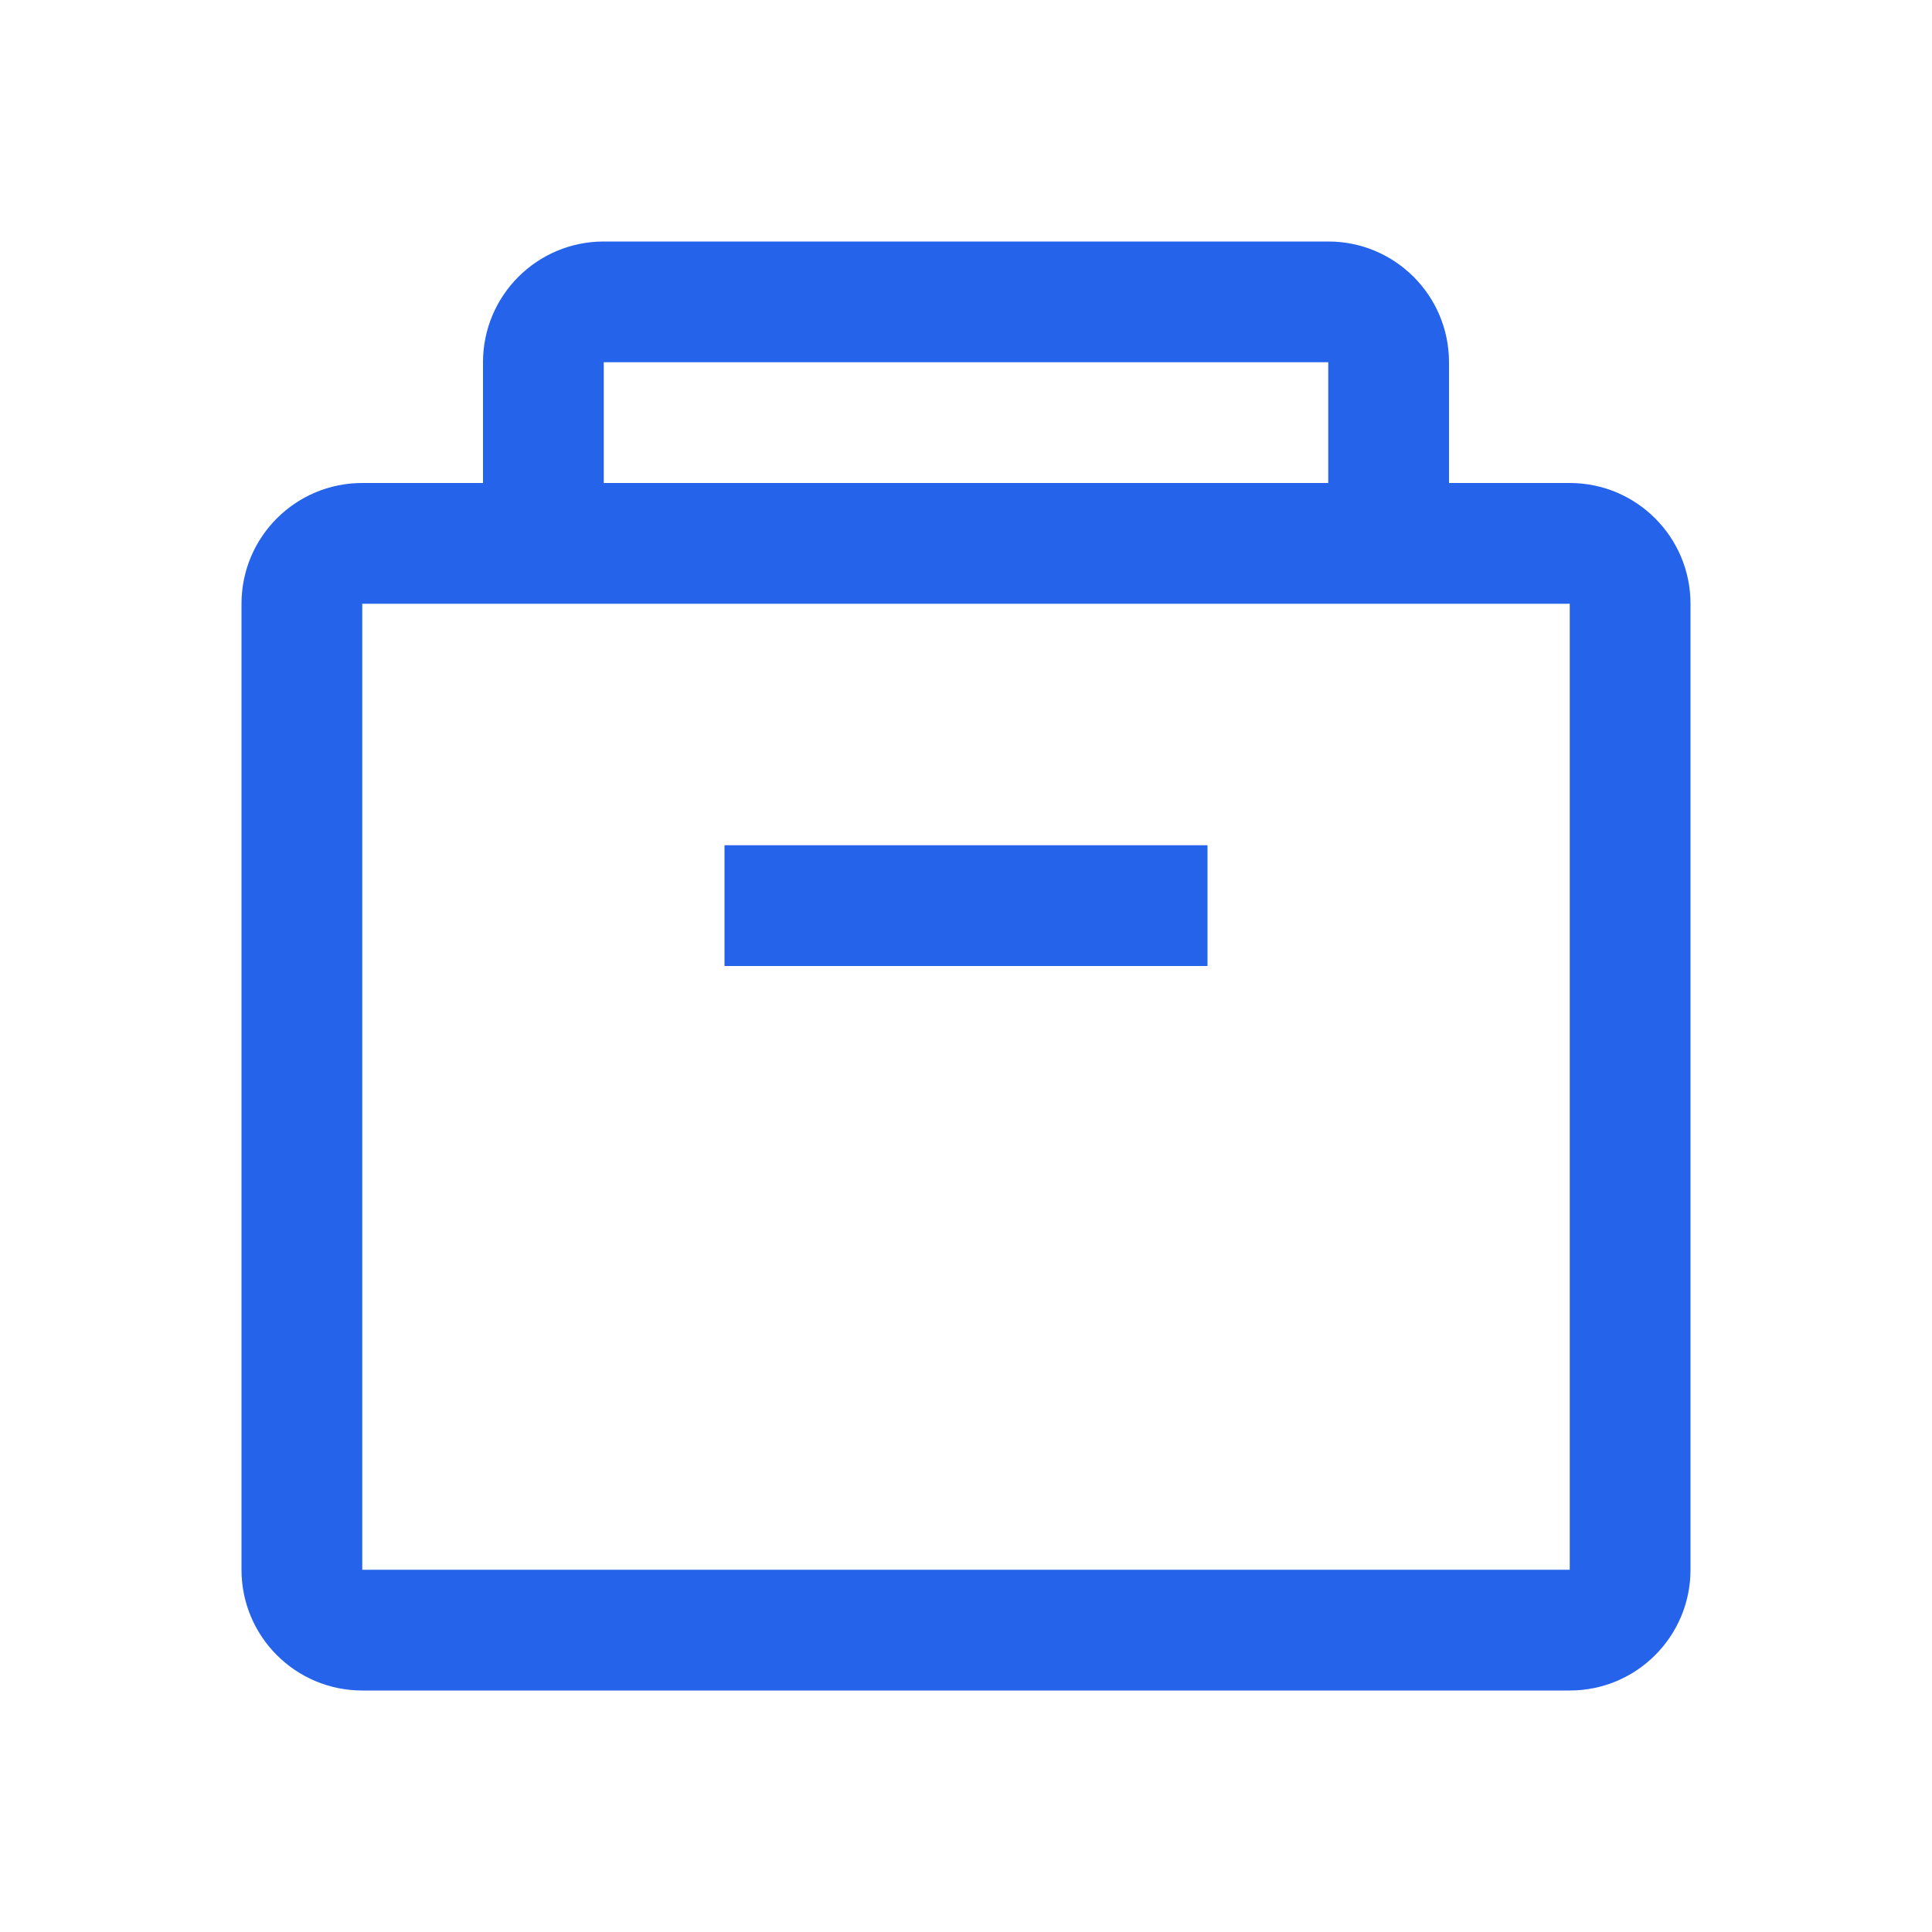
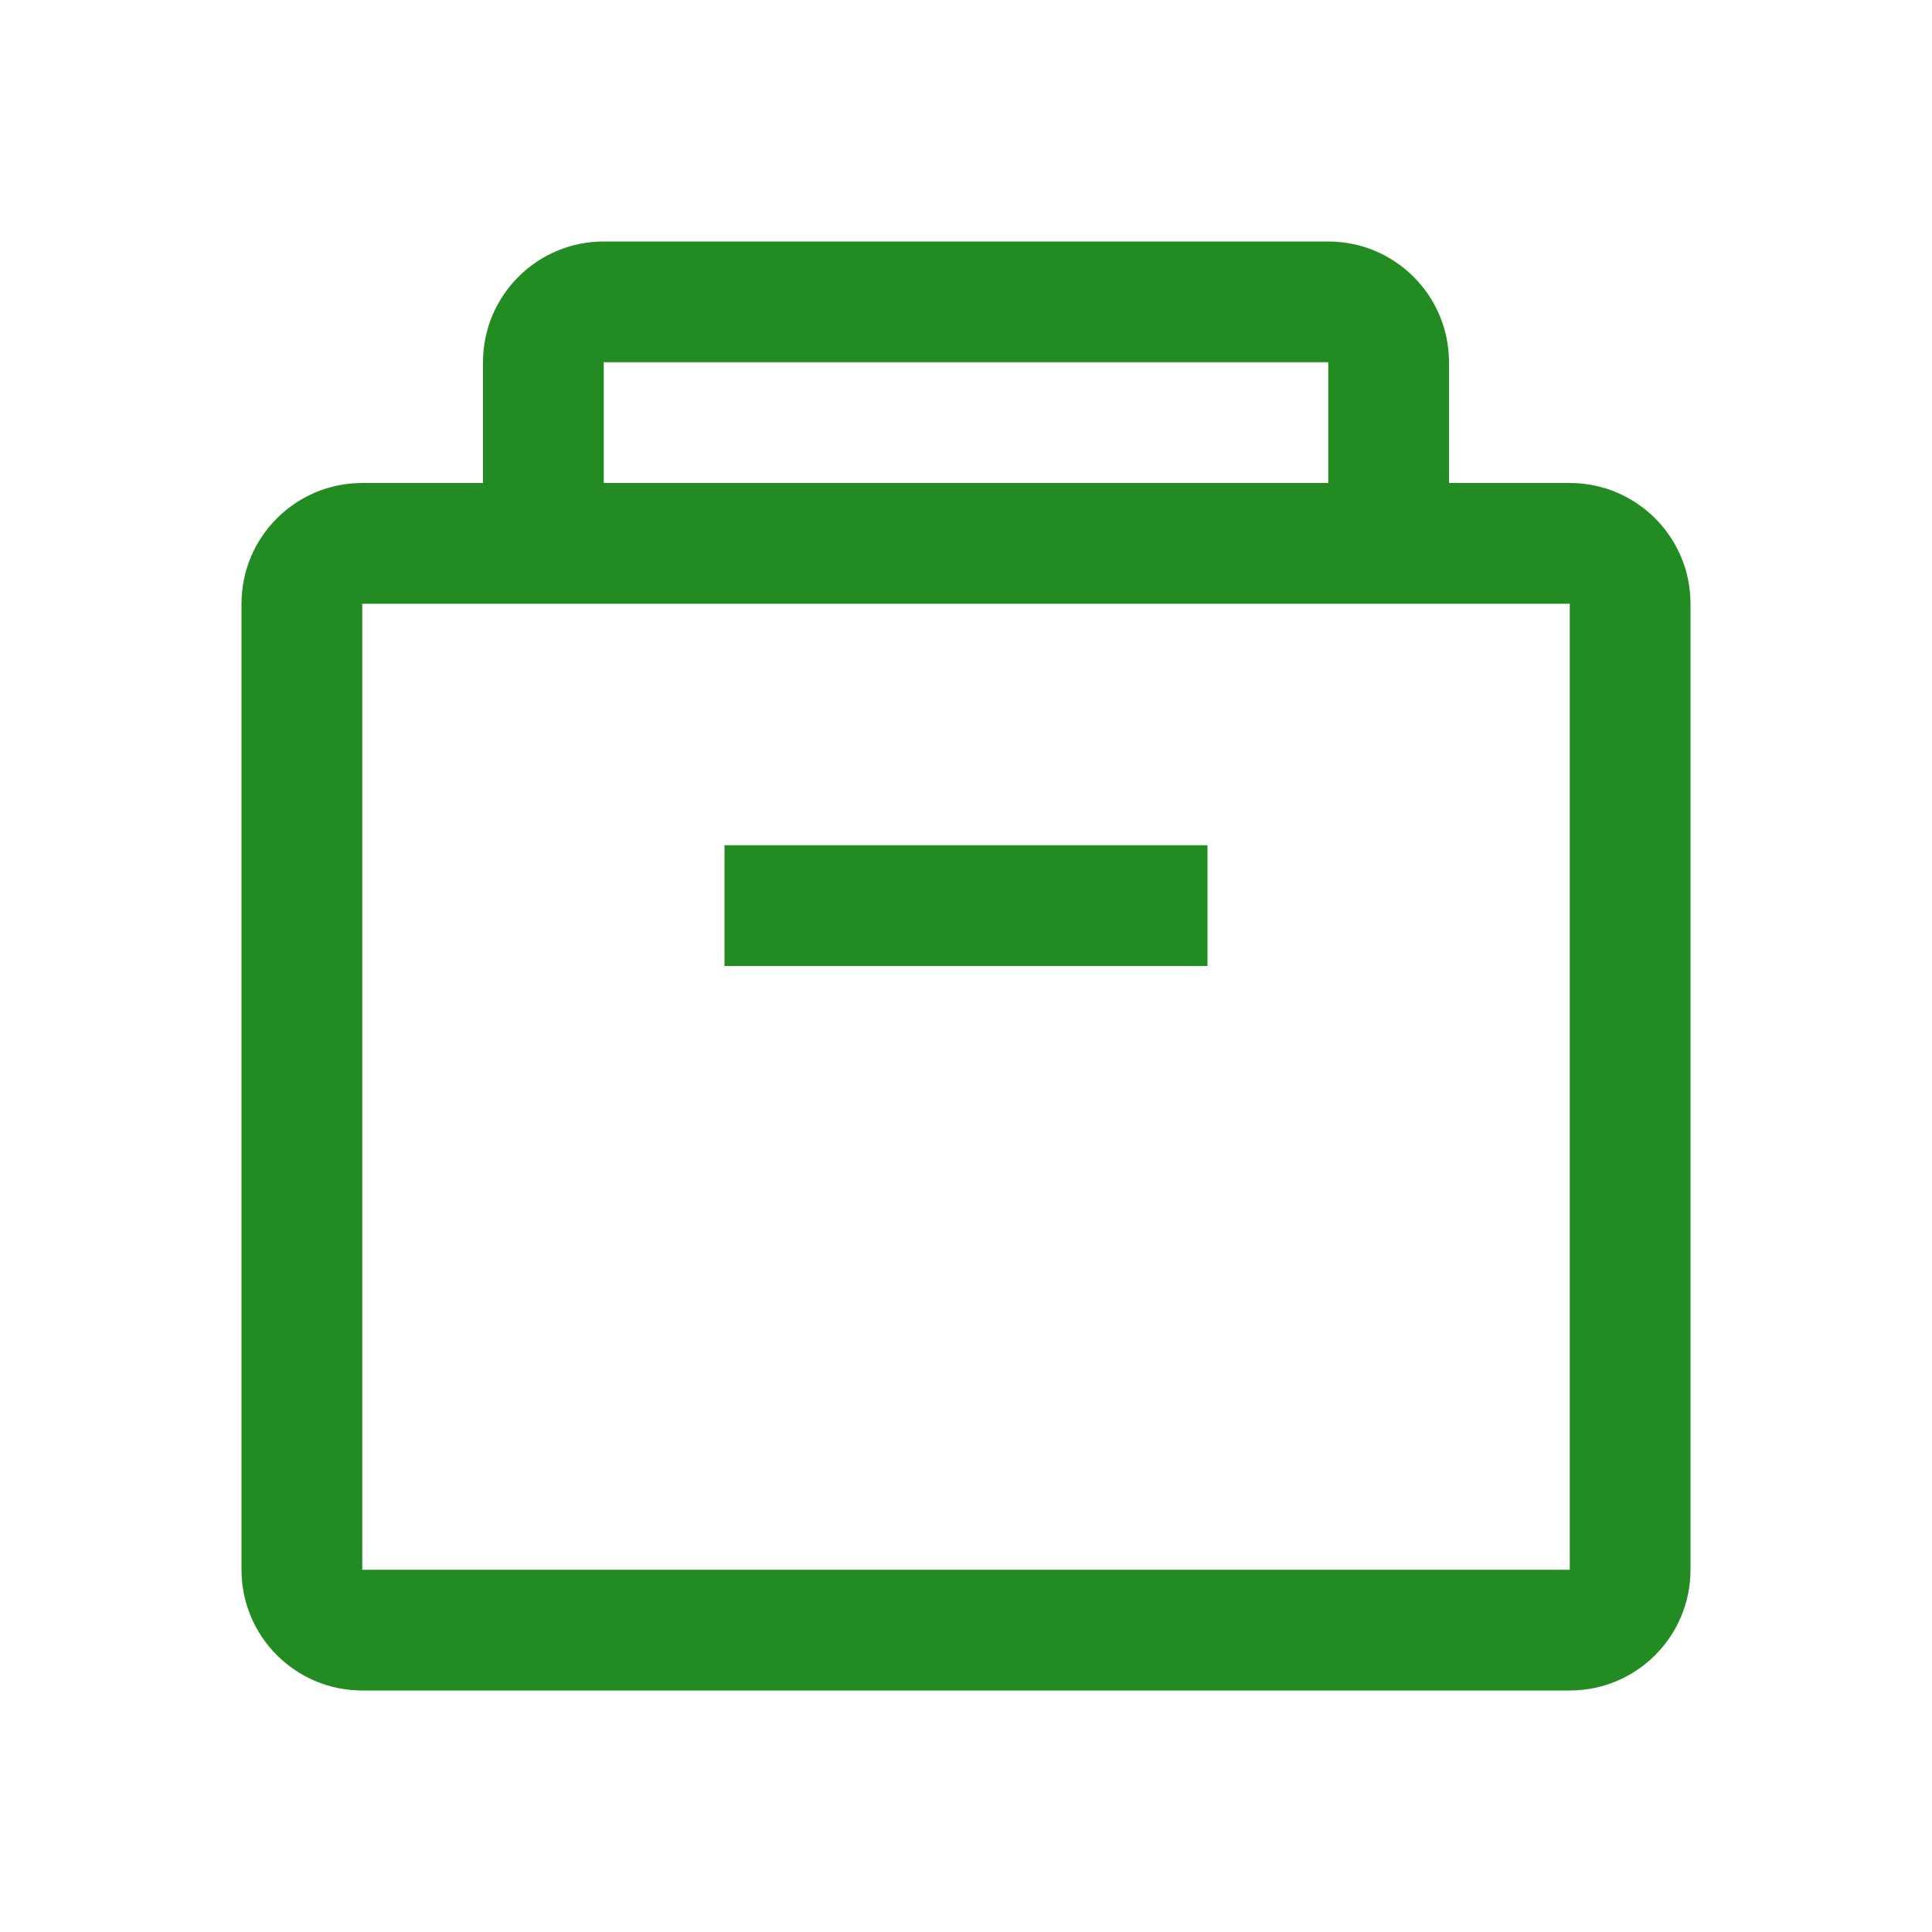
<svg xmlns="http://www.w3.org/2000/svg" width="32" height="32" viewBox="0 0 32 32" fill="none">
-   <path d="M8 6C8 4.895 8.895 4 10 4H22C23.105 4 24 4.895 24 6V8H26C27.105 8 28 8.895 28 10V26C28 27.105 27.105 28 26 28H6C4.895 28 4 27.105 4 26V10C4 8.895 4.895 8 6 8H8V6ZM10 6V8H22V6H10ZM6 10V26H26V10H6ZM12 14H20V16H12V14Z" fill="#2563eb" />
+   <path d="M8 6C8 4.895 8.895 4 10 4H22C23.105 4 24 4.895 24 6V8H26C27.105 8 28 8.895 28 10V26C28 27.105 27.105 28 26 28H6C4.895 28 4 27.105 4 26V10C4 8.895 4.895 8 6 8H8V6ZM10 6V8H22V6H10ZM6 10V26H26V10H6ZM12 14H20V16H12V14Z" fill="#228B22" />
</svg>
